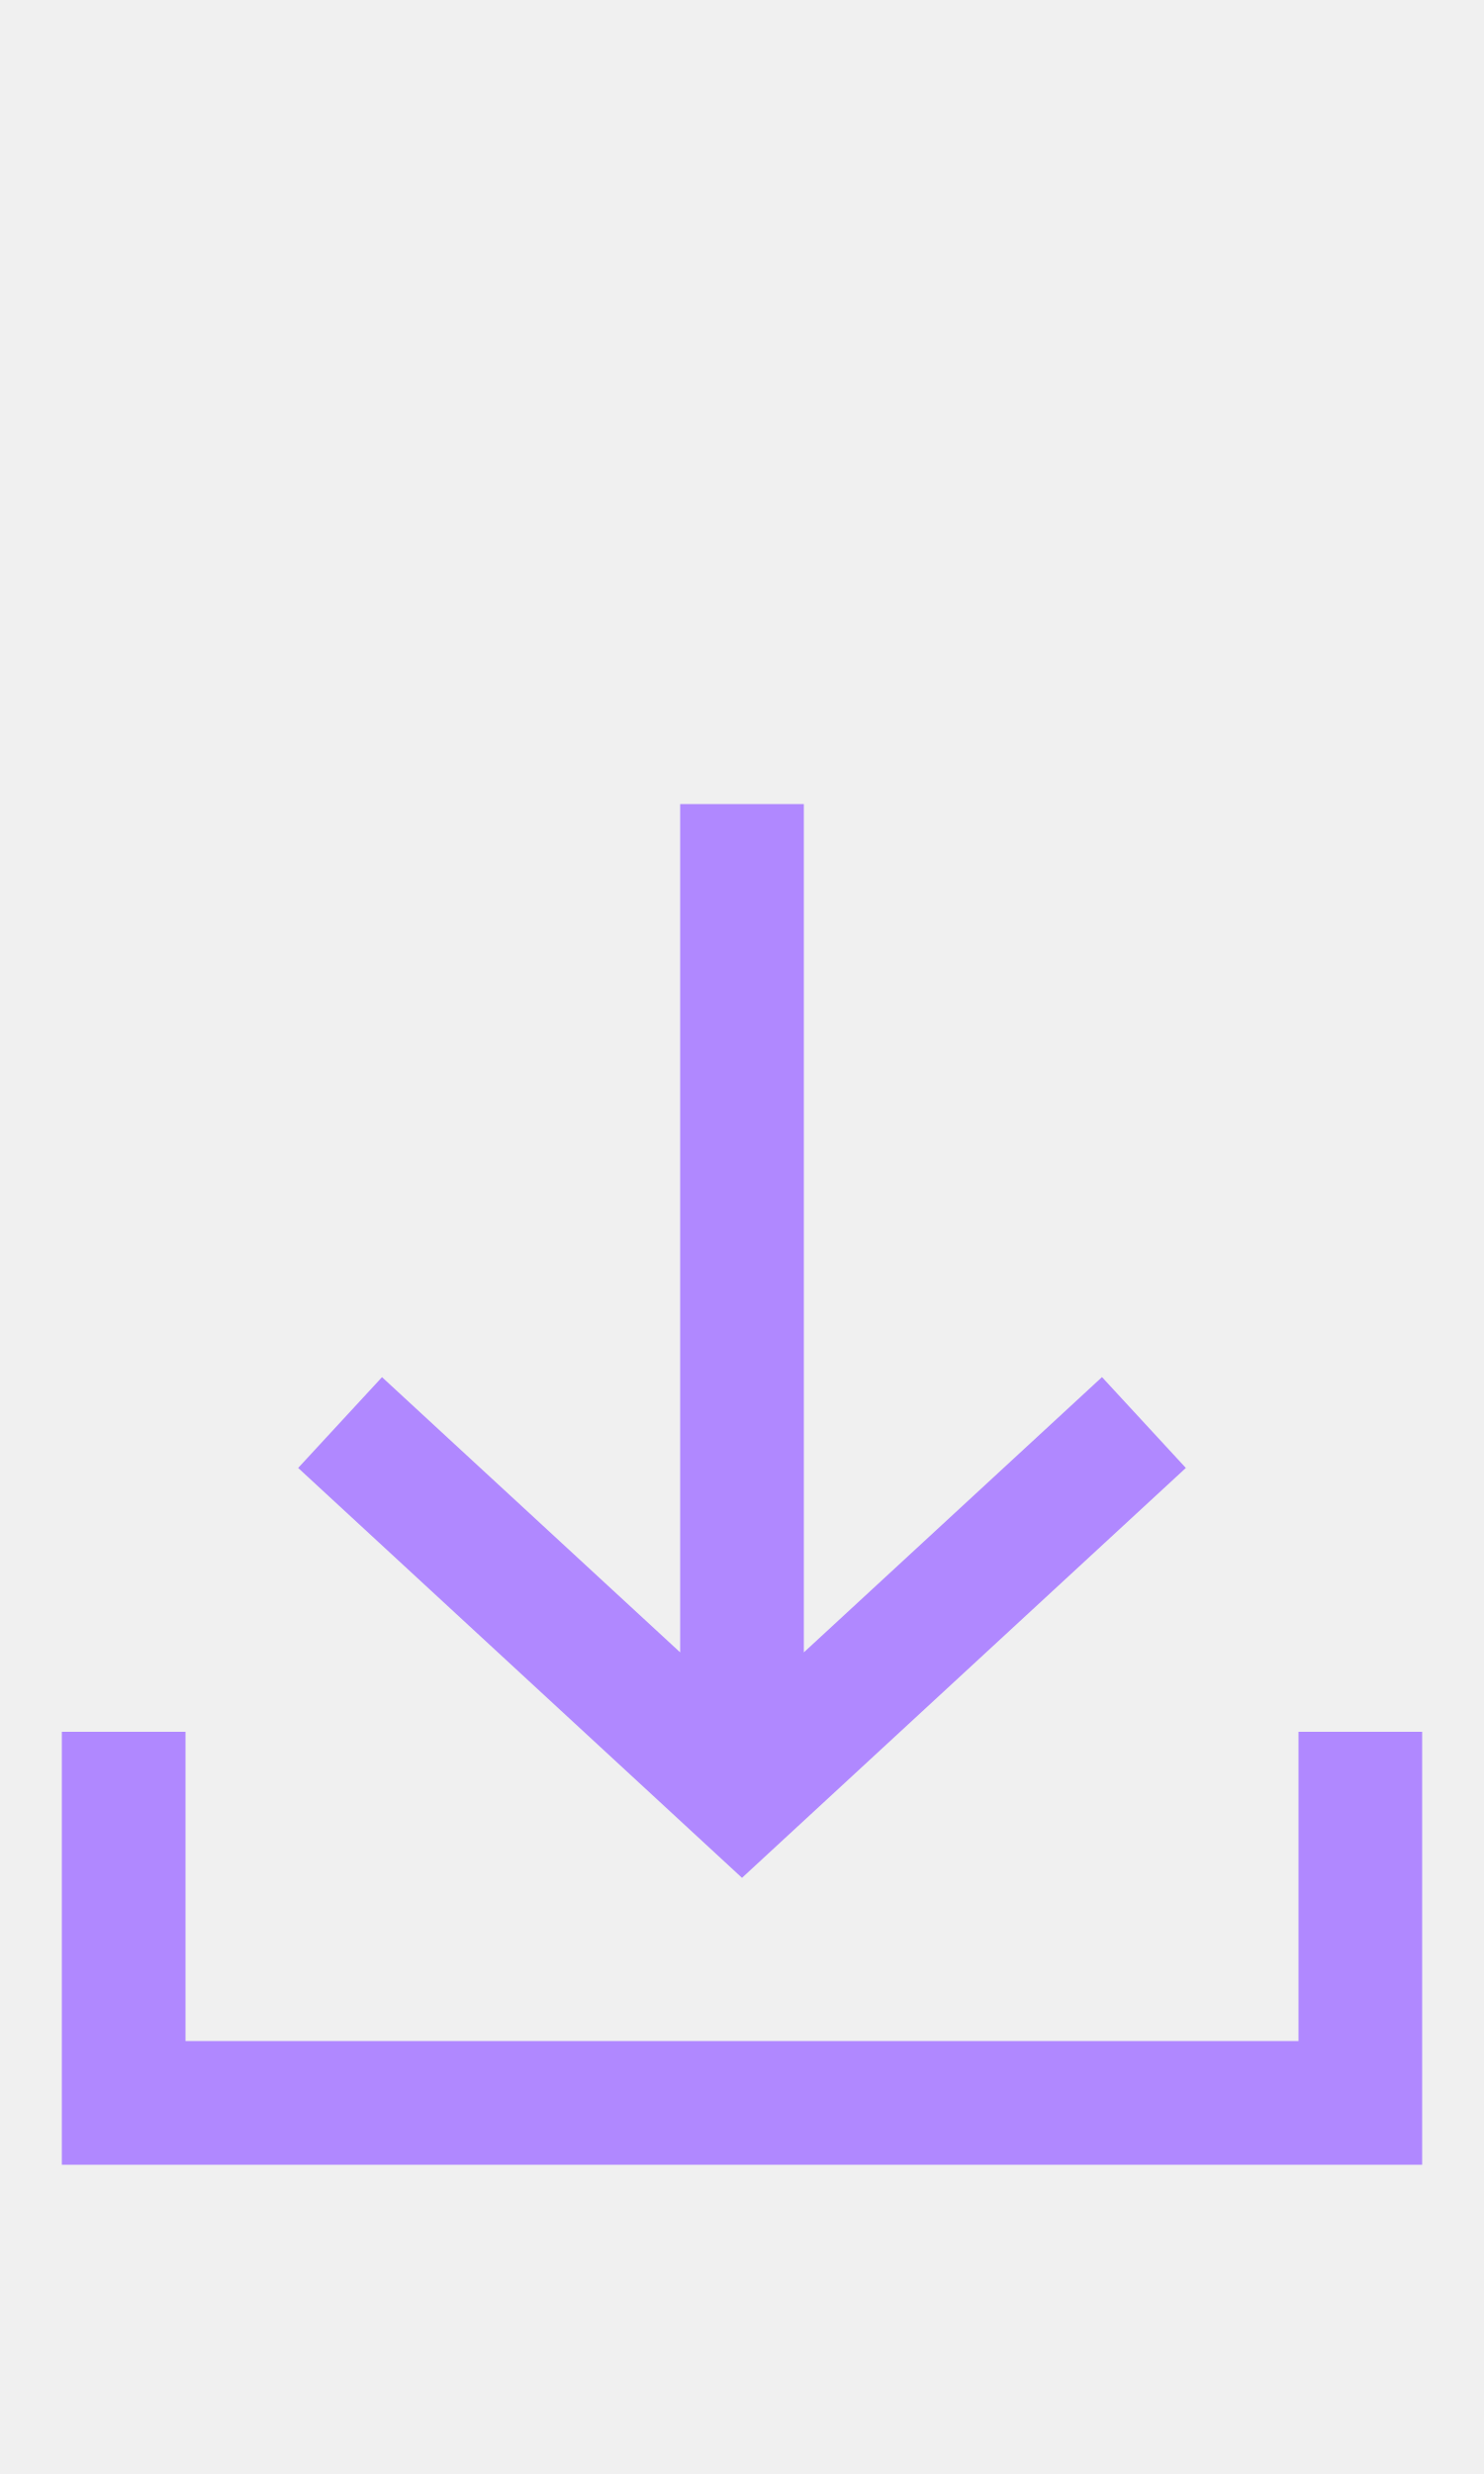
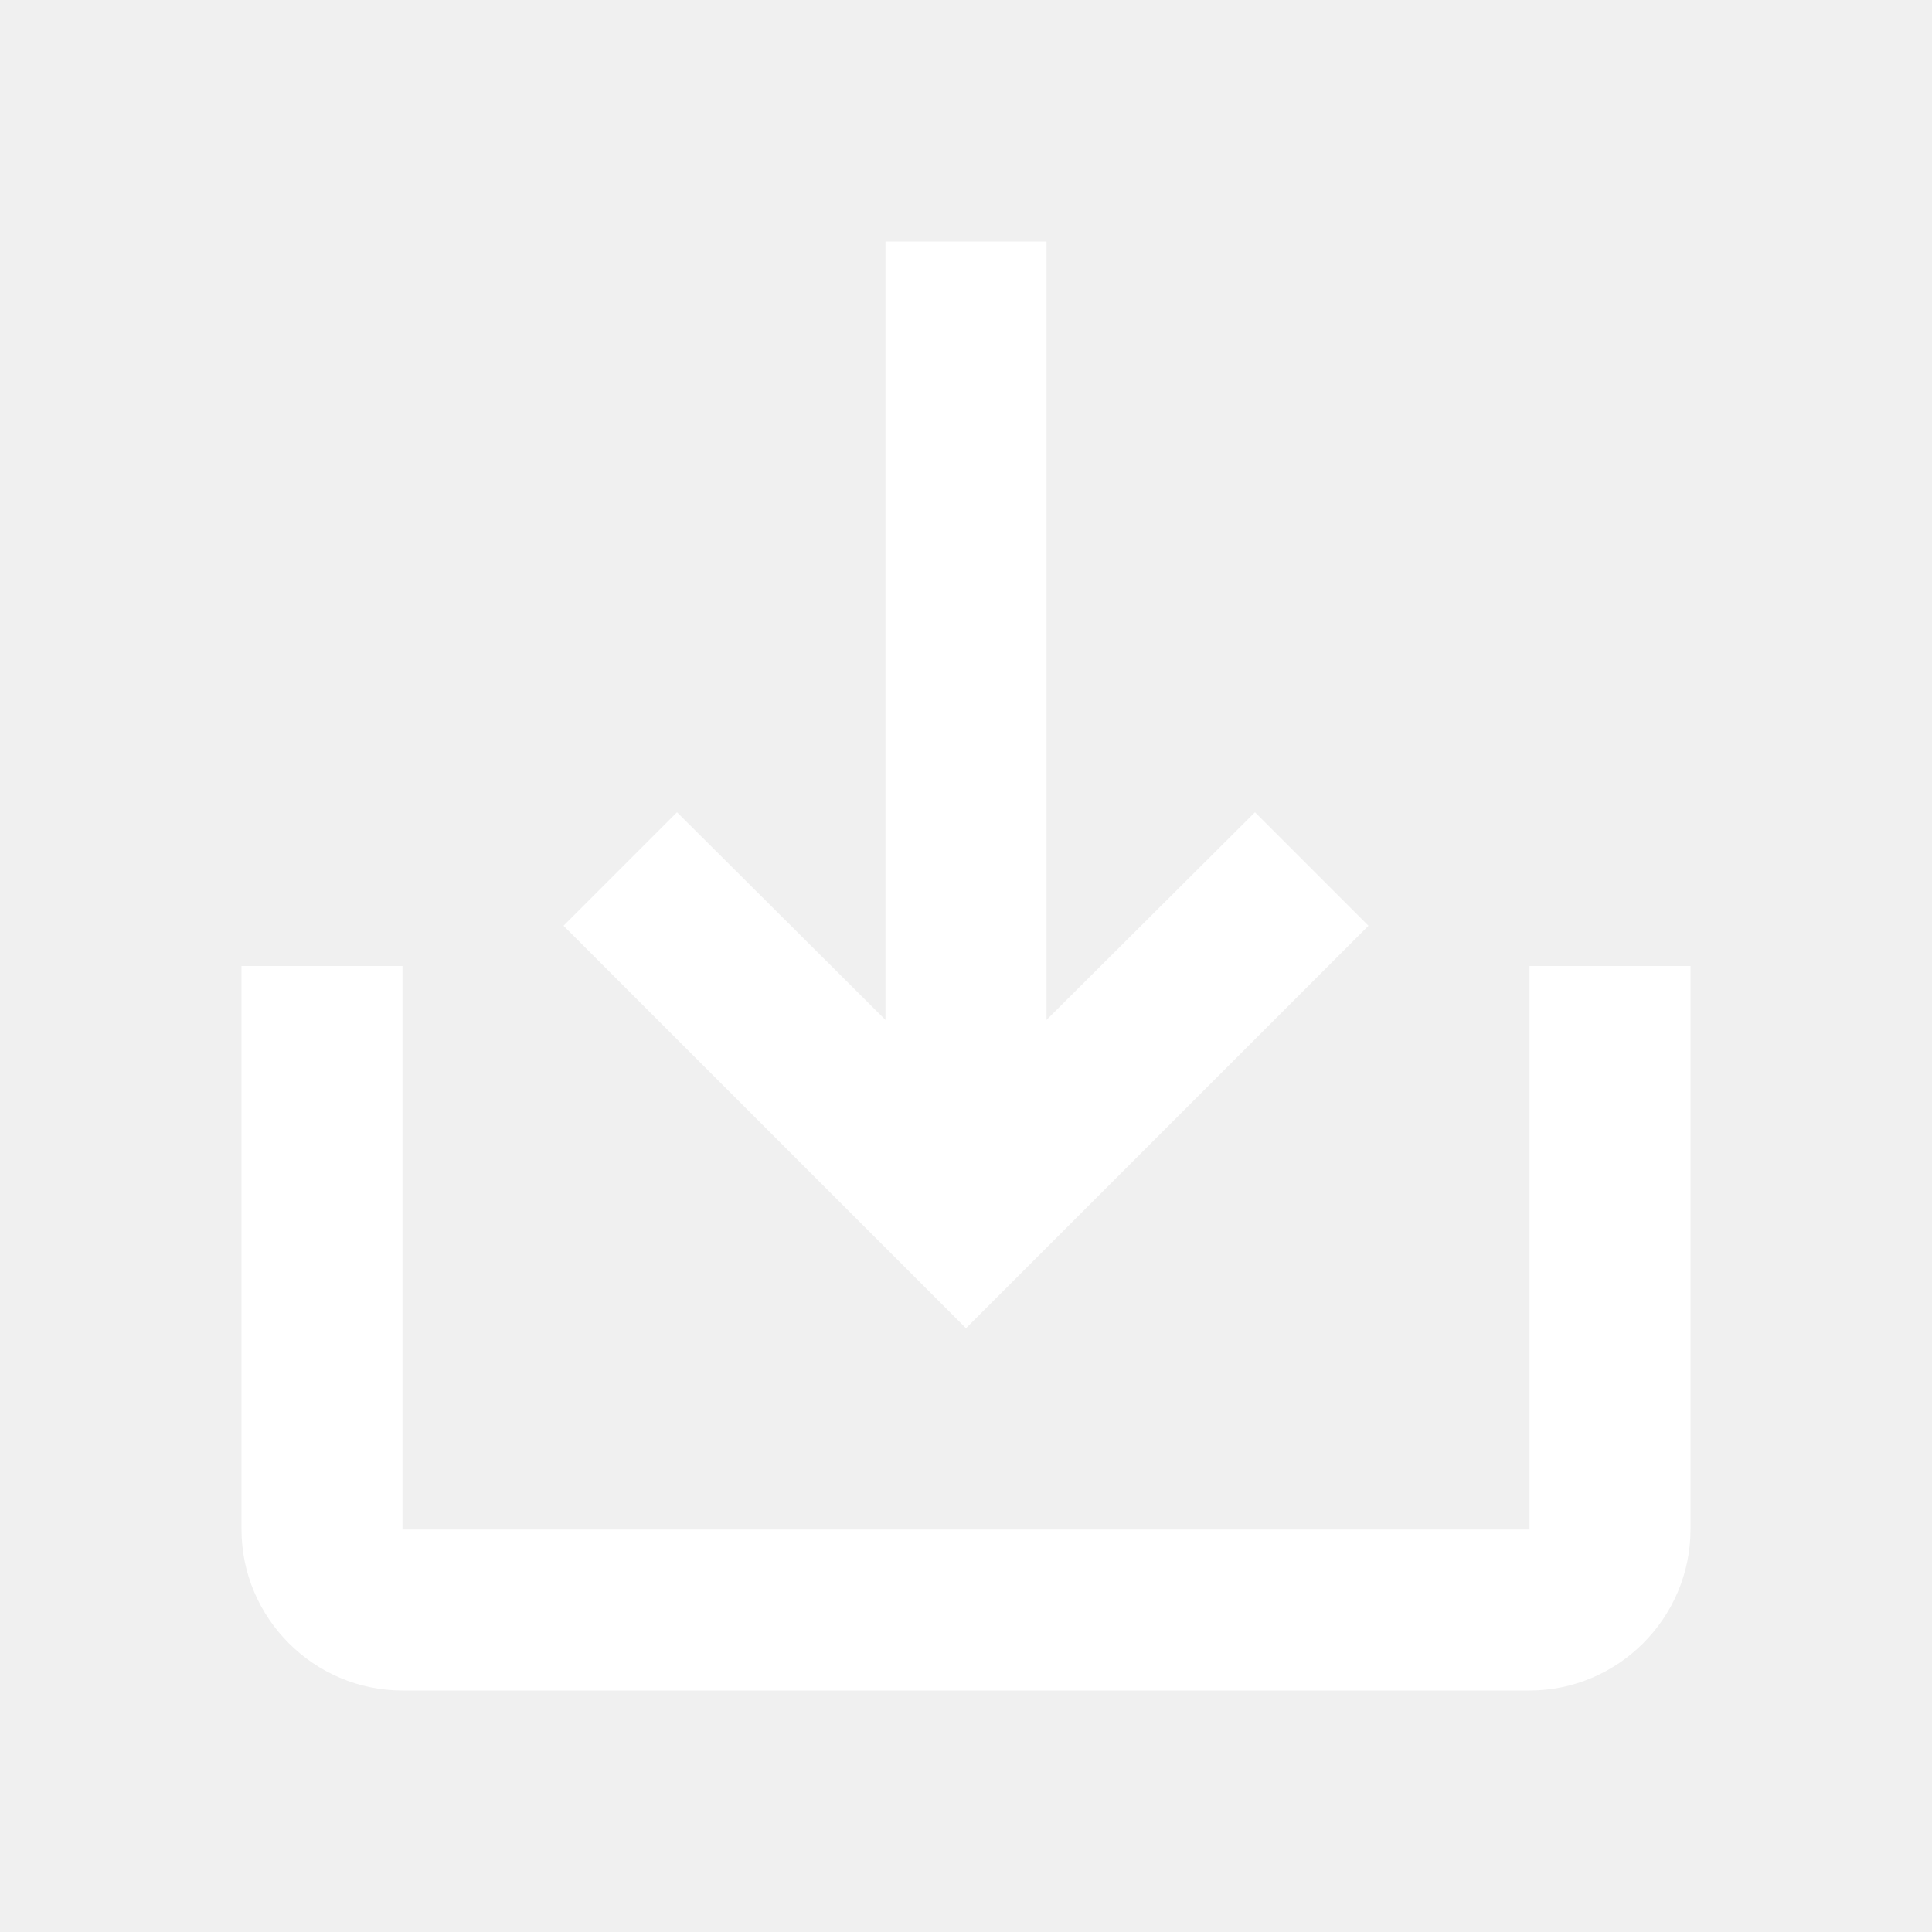
- <svg xmlns="http://www.w3.org/2000/svg" width="24px" height="40px" viewBox="0 0 24 40" version="1.1">
-   <g id="Receive-off" stroke="none" stroke-width="1" fill="none" fill-rule="evenodd">
-     <g id="ic-receive-on" transform="translate(-1, 11)">
-       <polygon id="Rectangle_4413" points="0 0 26 0 26 26 0 26" />
-       <g id="Group_8987" transform="translate(2, 2)" fill="#B088FF">
-         <g id="Group_8986">
-           <polygon id="Path_18953" points="18.178 10.734 16.822 9.265 12 13.716 12 0 10 0 10 13.716 5.178 9.266 3.822 10.734 11 17.361" />
-           <polygon id="Path_18954" points="20 15 20 20 2 20 2 15 0 15 0 22 22 22 22 15" />
-         </g>
-       </g>
-     </g>
-   </g>
+ <svg xmlns="http://www.w3.org/2000/svg" height="24" viewBox="0 0 24 24" width="24" version="1.1" id="svg6">
+   <defs id="defs10" />
+   <path d="M0 0h24v24H0z" fill="none" id="path2" />
+   <path d="M19 12v7H5v-7H3v7c0 1.1.9 2 2 2h14c1.1 0 2-.9 2-2v-7h-2zm-6 .67l2.59-2.58L17 11.5l-5 5-5-5 1.41-1.41L11 12.67V3h2z" id="path4" style="fill:#ffffff" />
</svg>
